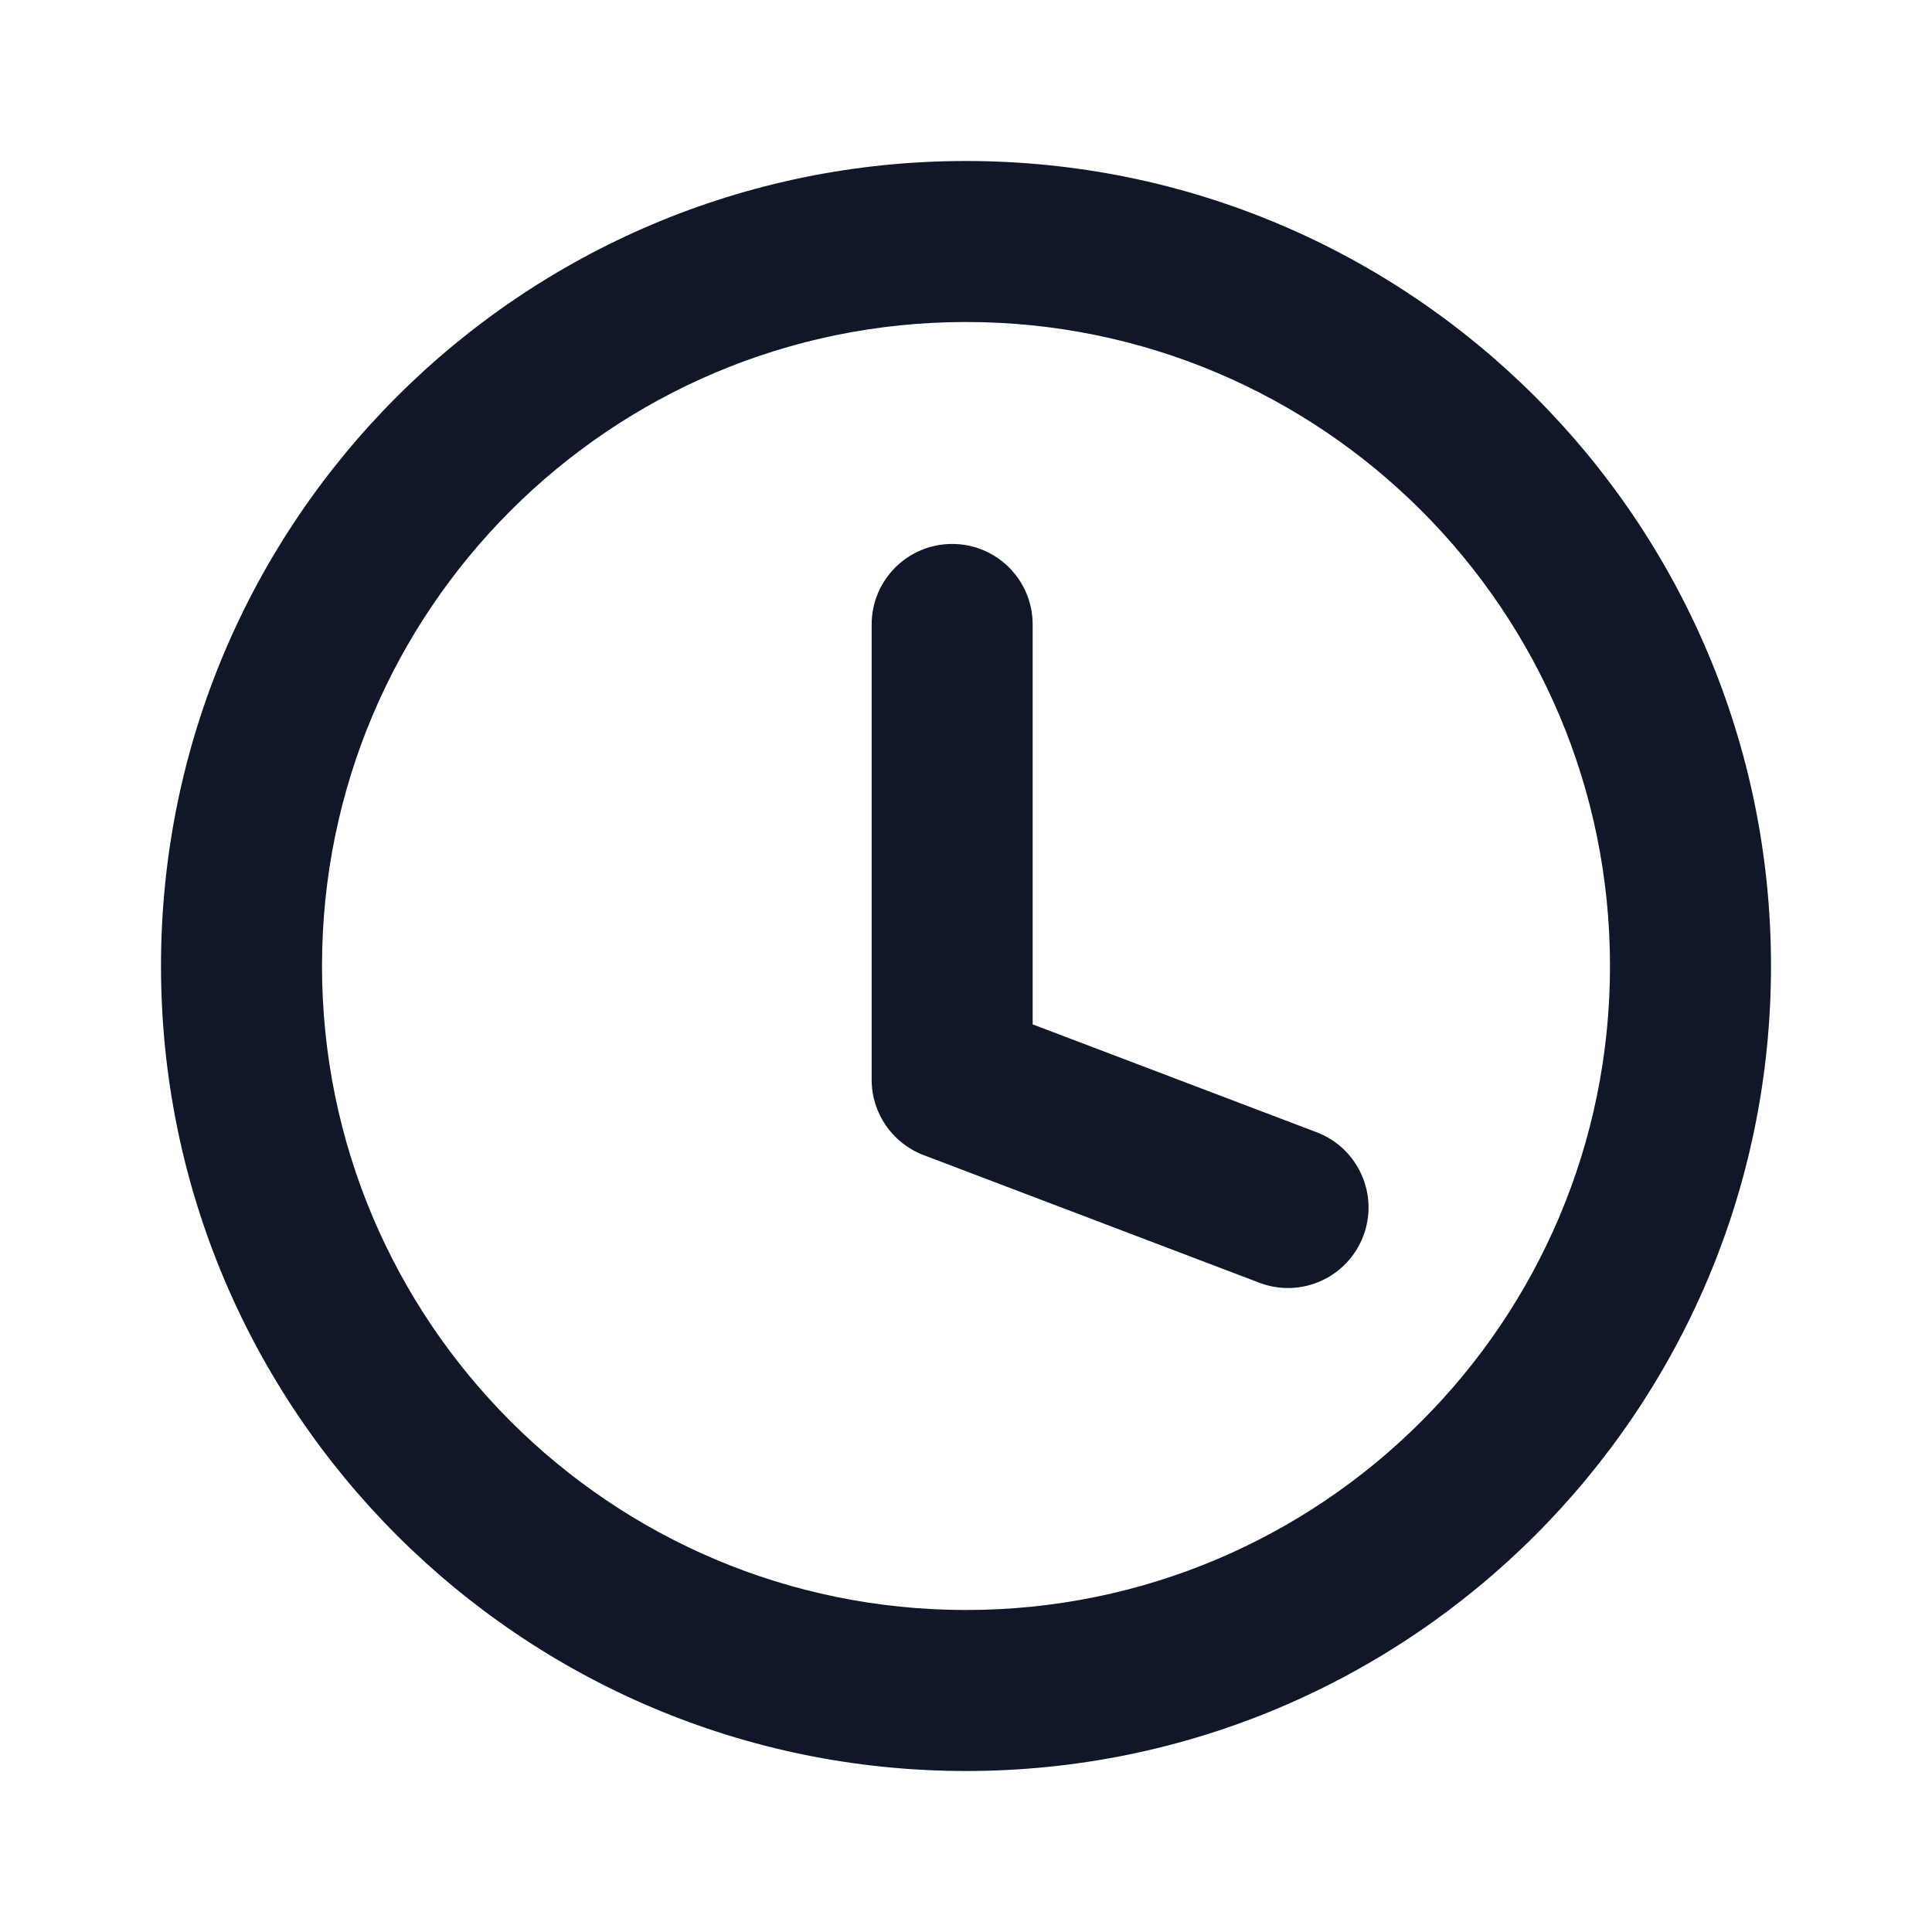
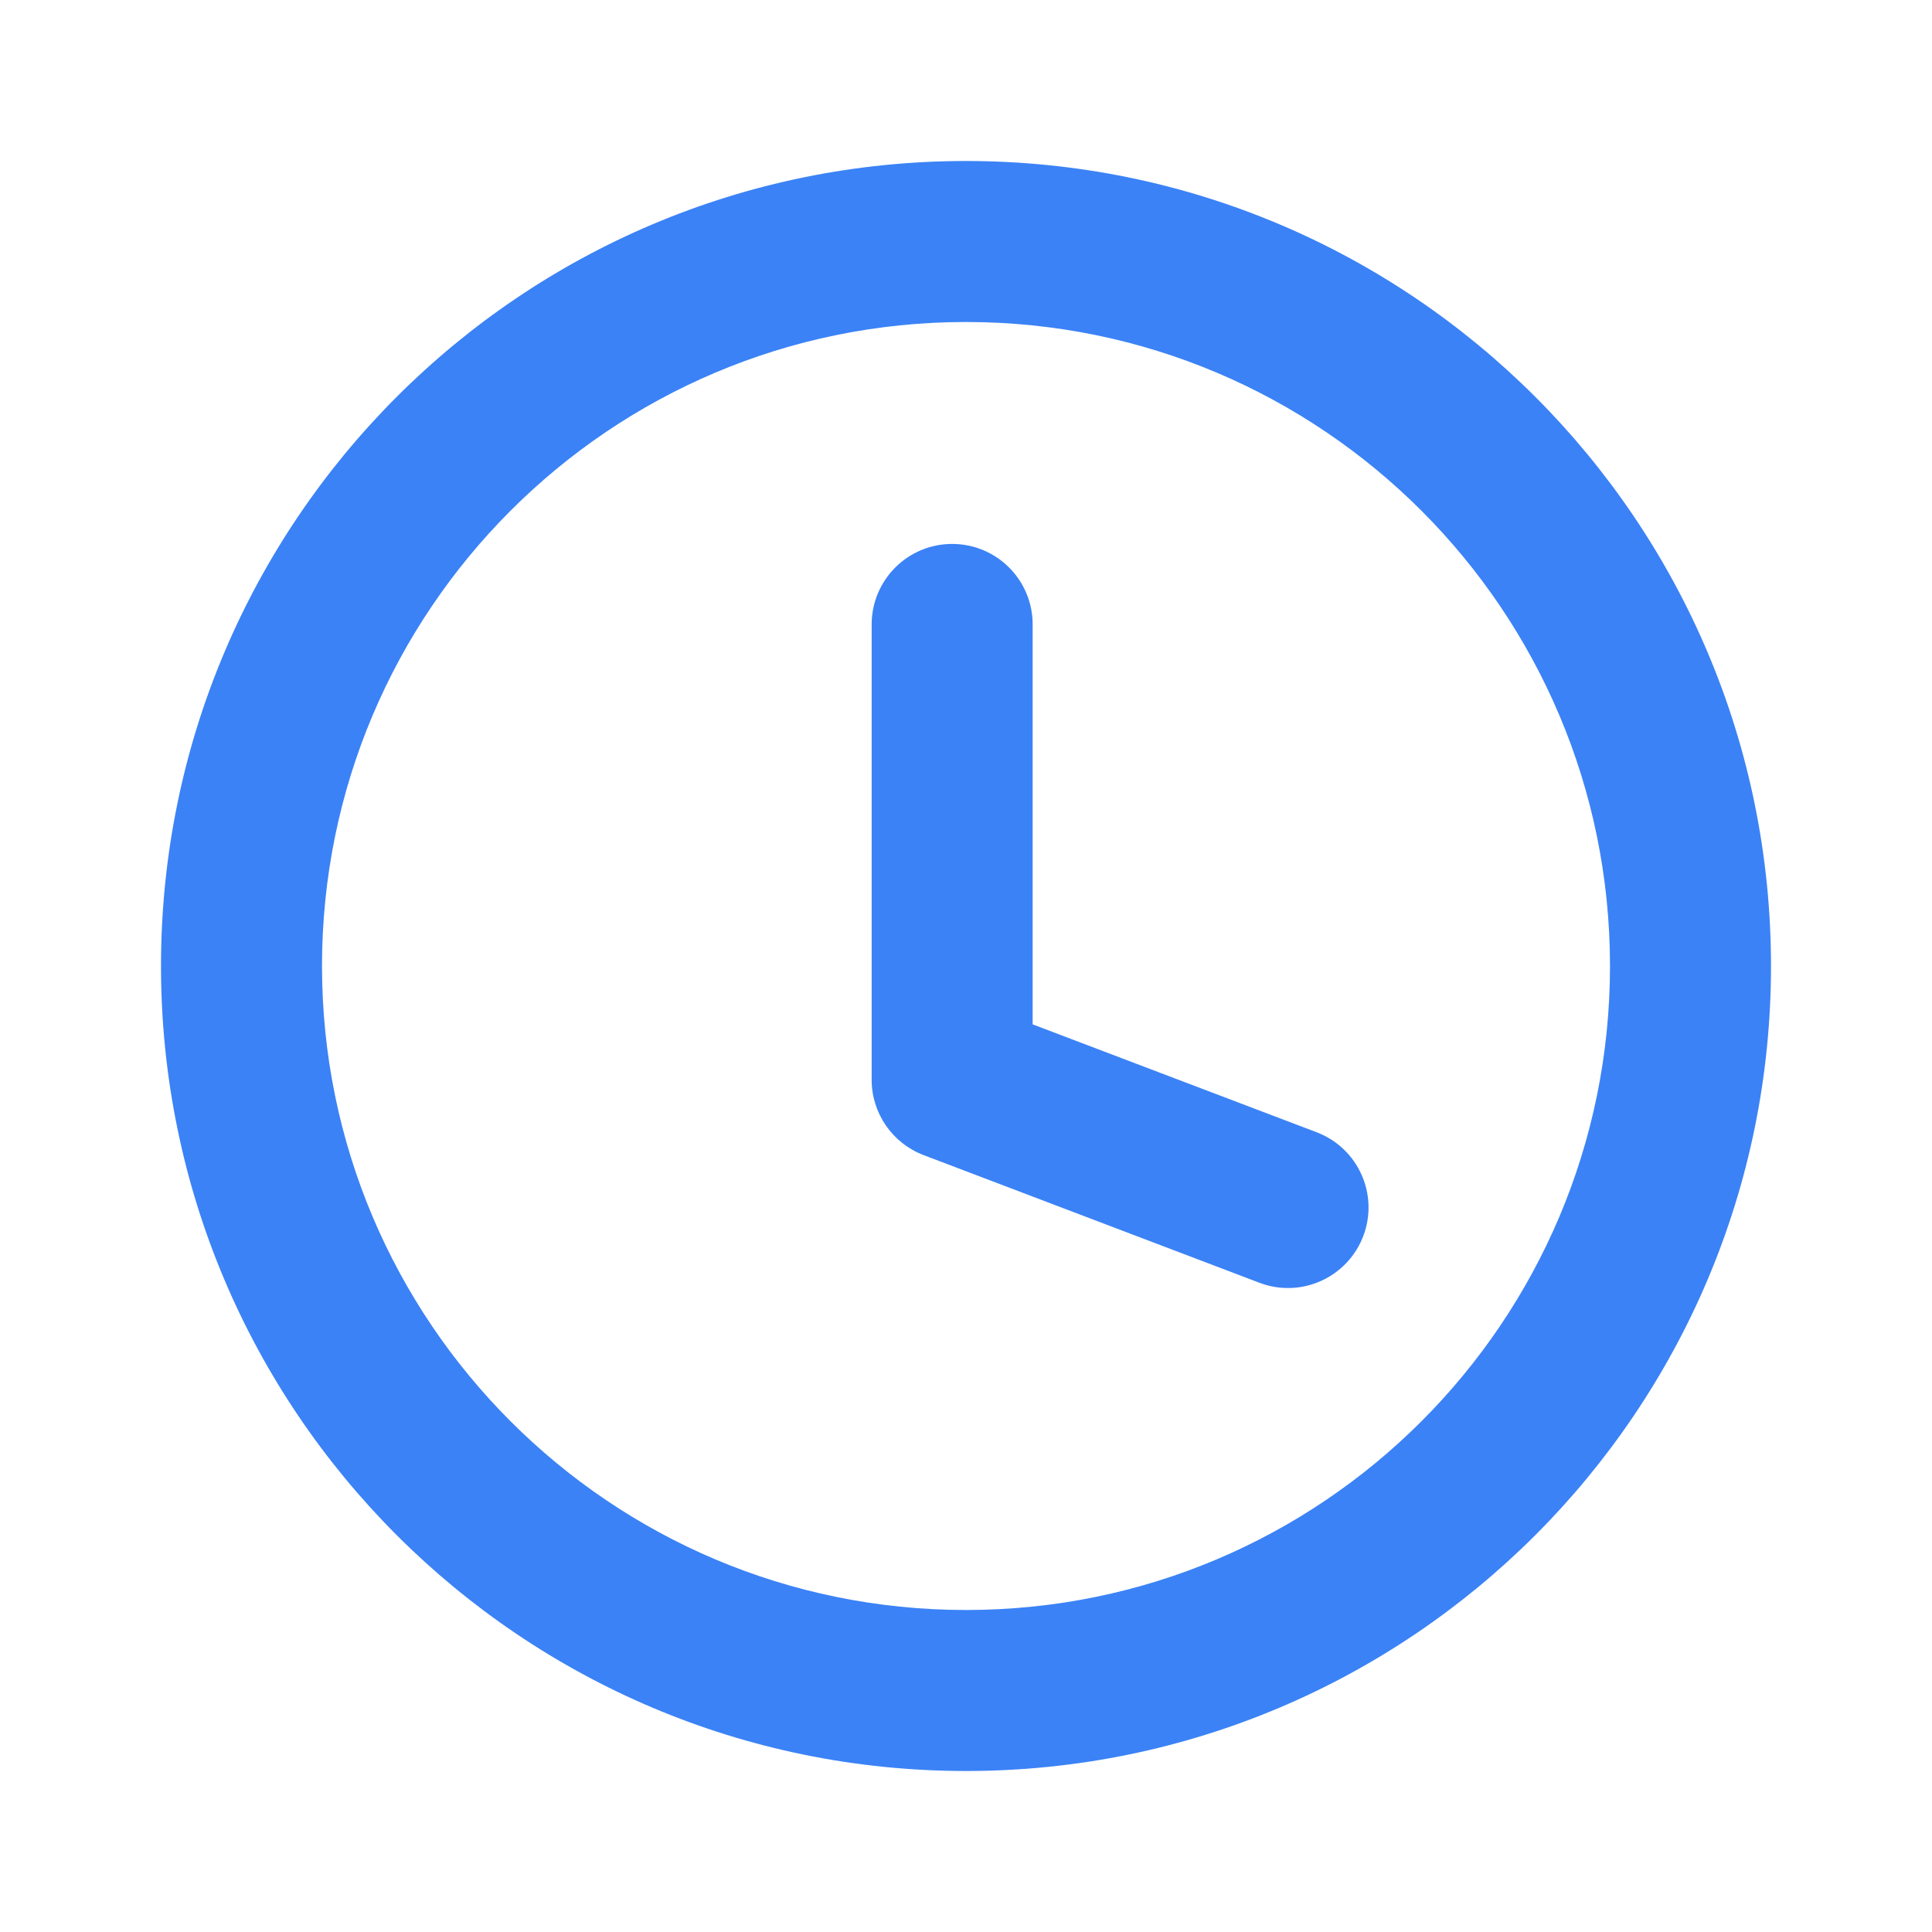
<svg xmlns="http://www.w3.org/2000/svg" width="800px" height="800px" viewBox="0 0 24 24" fill="none">
-   <path fill-rule="evenodd" clip-rule="evenodd" d="M12 4C7.582 4 4 7.582 4 12C4 16.418 7.582 20 12 20C16.418 20 20 16.418 20 12C20 7.582 16.418 4 12 4ZM2 12C2 6.477 6.477 2 12 2C17.523 2 22 6.477 22 12C22 17.523 17.523 22 12 22C6.477 22 2 17.523 2 12ZM11.828 6.757C12.381 6.757 12.828 7.205 12.828 7.757V12.725L16.355 14.065C16.872 14.261 17.131 14.839 16.935 15.355C16.738 15.872 16.161 16.131 15.645 15.935L11.473 14.349C11.085 14.201 10.828 13.829 10.828 13.414V7.757C10.828 7.205 11.276 6.757 11.828 6.757Z" fill="#0F1729" />
+   <path fill-rule="evenodd" clip-rule="evenodd" d="M12 4C7.582 4 4 7.582 4 12C4 16.418 7.582 20 12 20C16.418 20 20 16.418 20 12C20 7.582 16.418 4 12 4ZM2 12C2 6.477 6.477 2 12 2C17.523 2 22 6.477 22 12C22 17.523 17.523 22 12 22C6.477 22 2 17.523 2 12ZM11.828 6.757C12.381 6.757 12.828 7.205 12.828 7.757V12.725L16.355 14.065C16.872 14.261 17.131 14.839 16.935 15.355C16.738 15.872 16.161 16.131 15.645 15.935L11.473 14.349C11.085 14.201 10.828 13.829 10.828 13.414V7.757C10.828 7.205 11.276 6.757 11.828 6.757Z" fill="#3B82F6" />
</svg>
